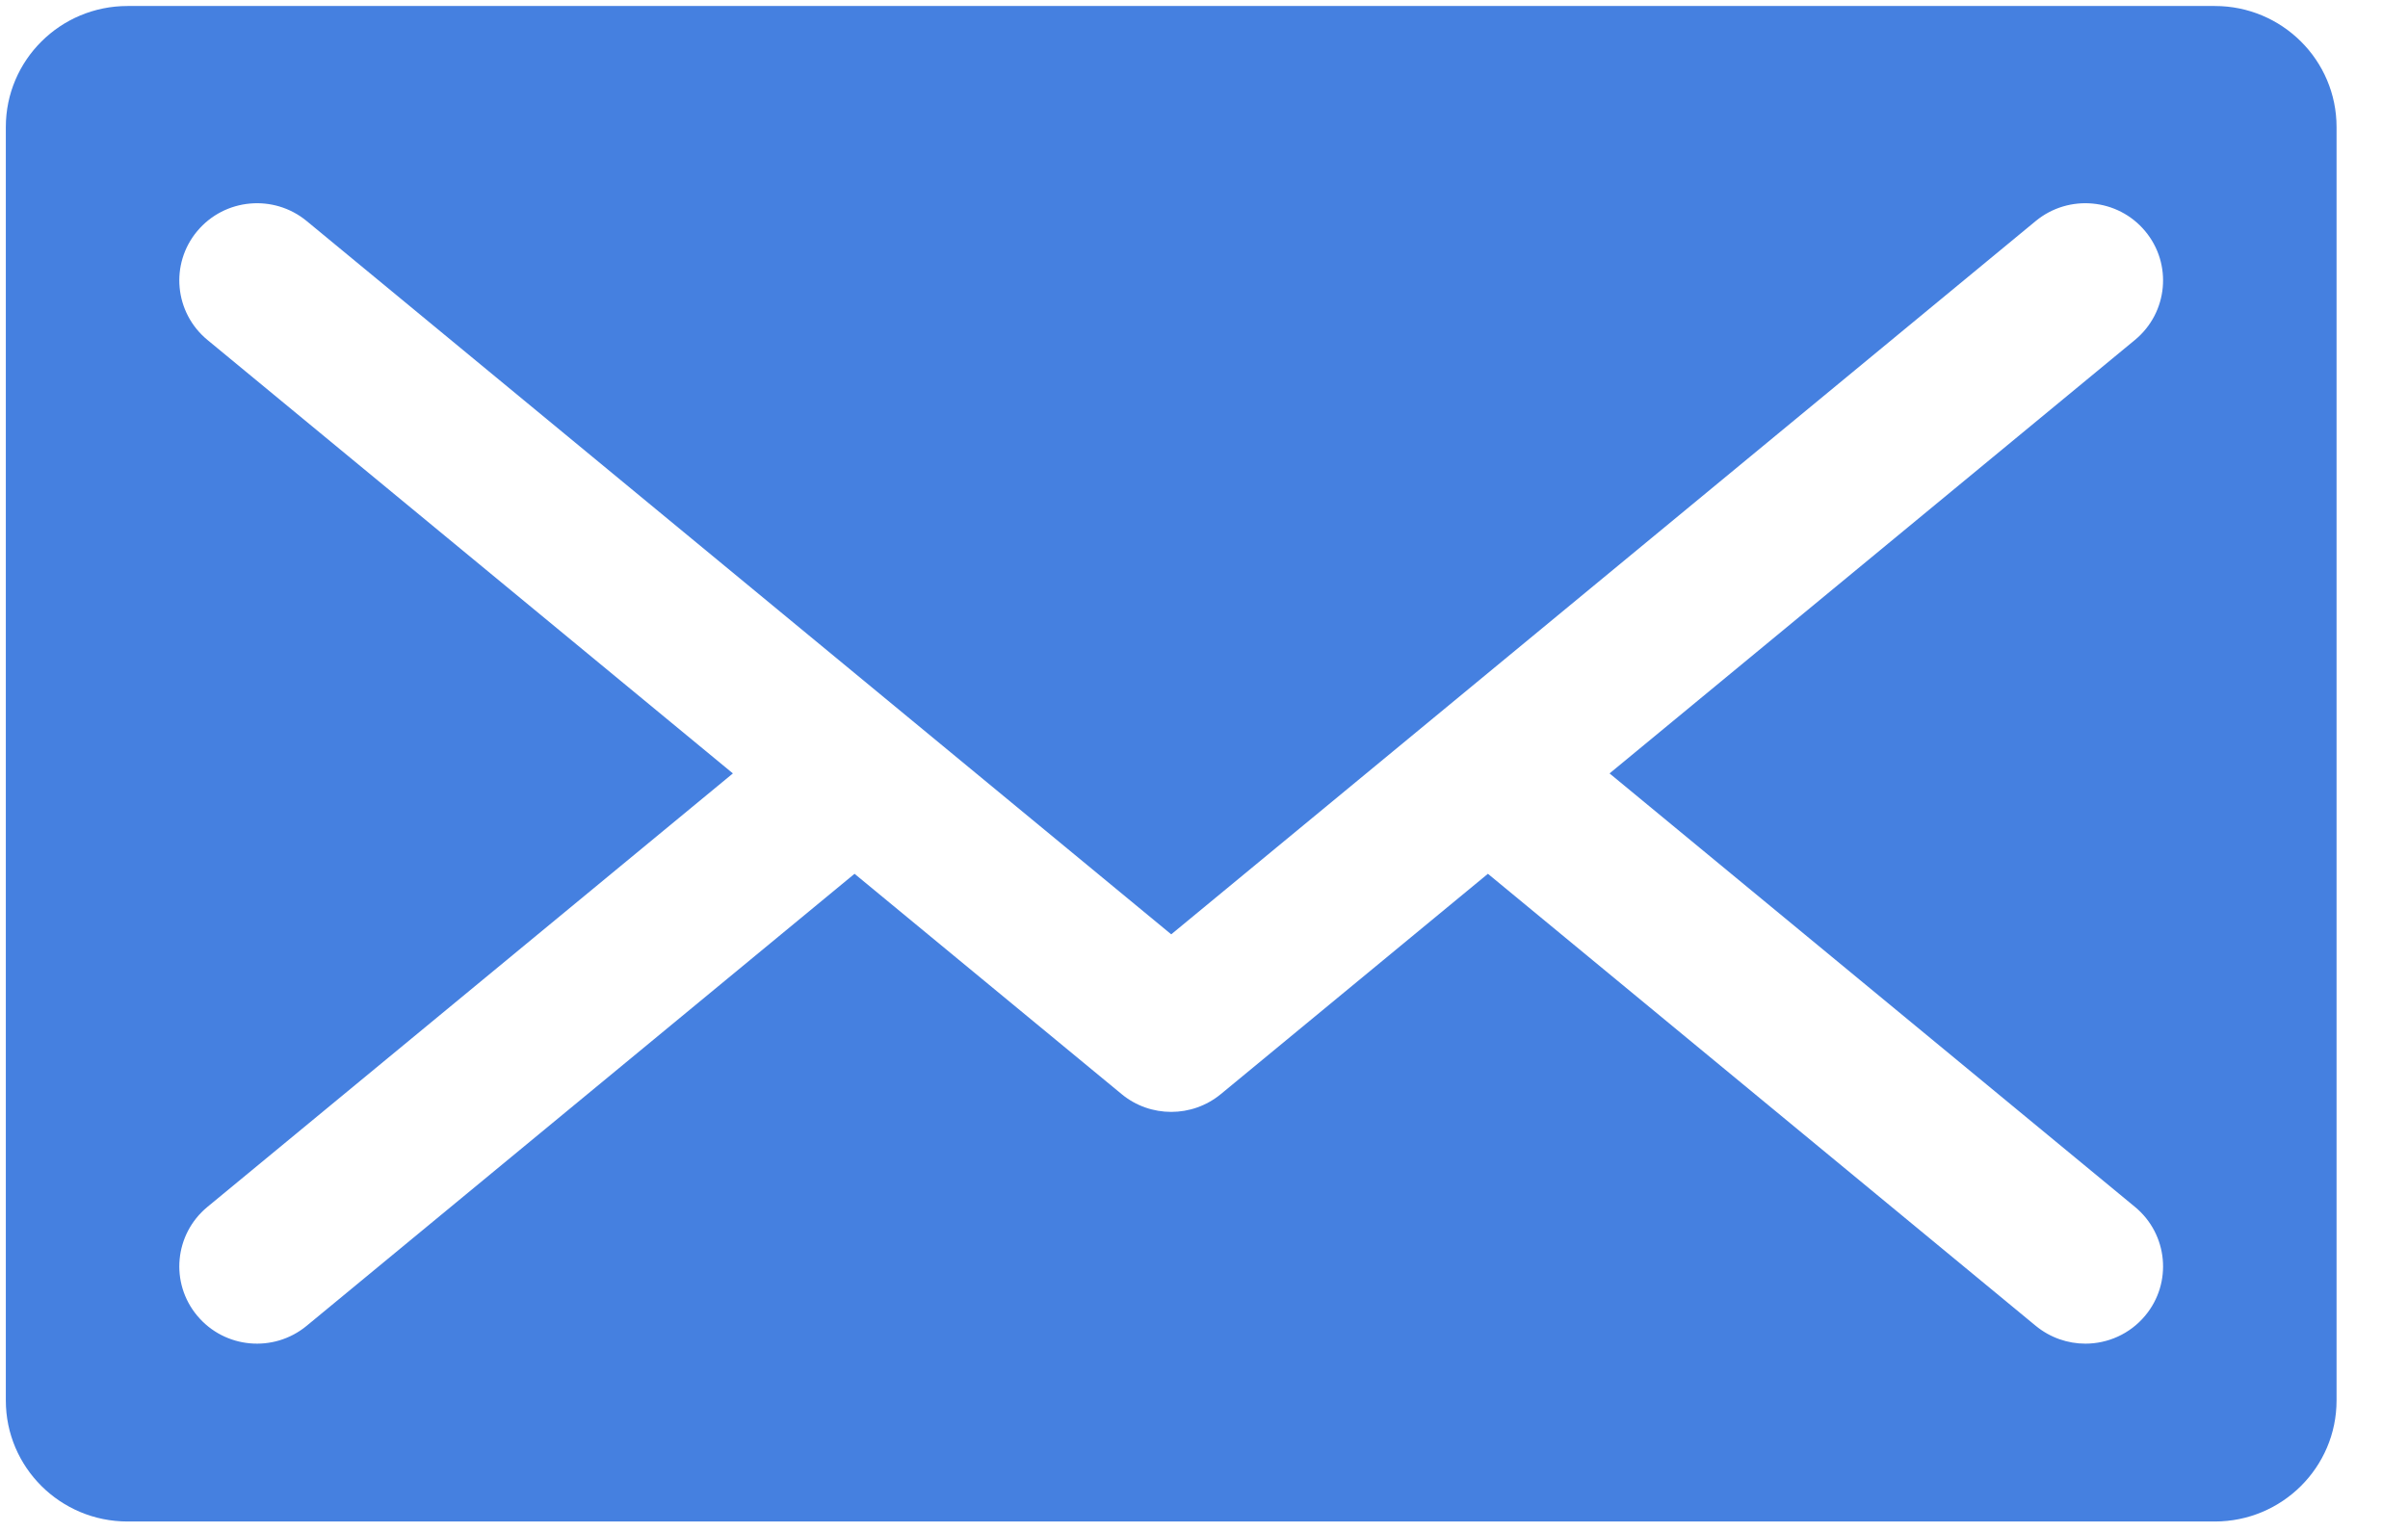
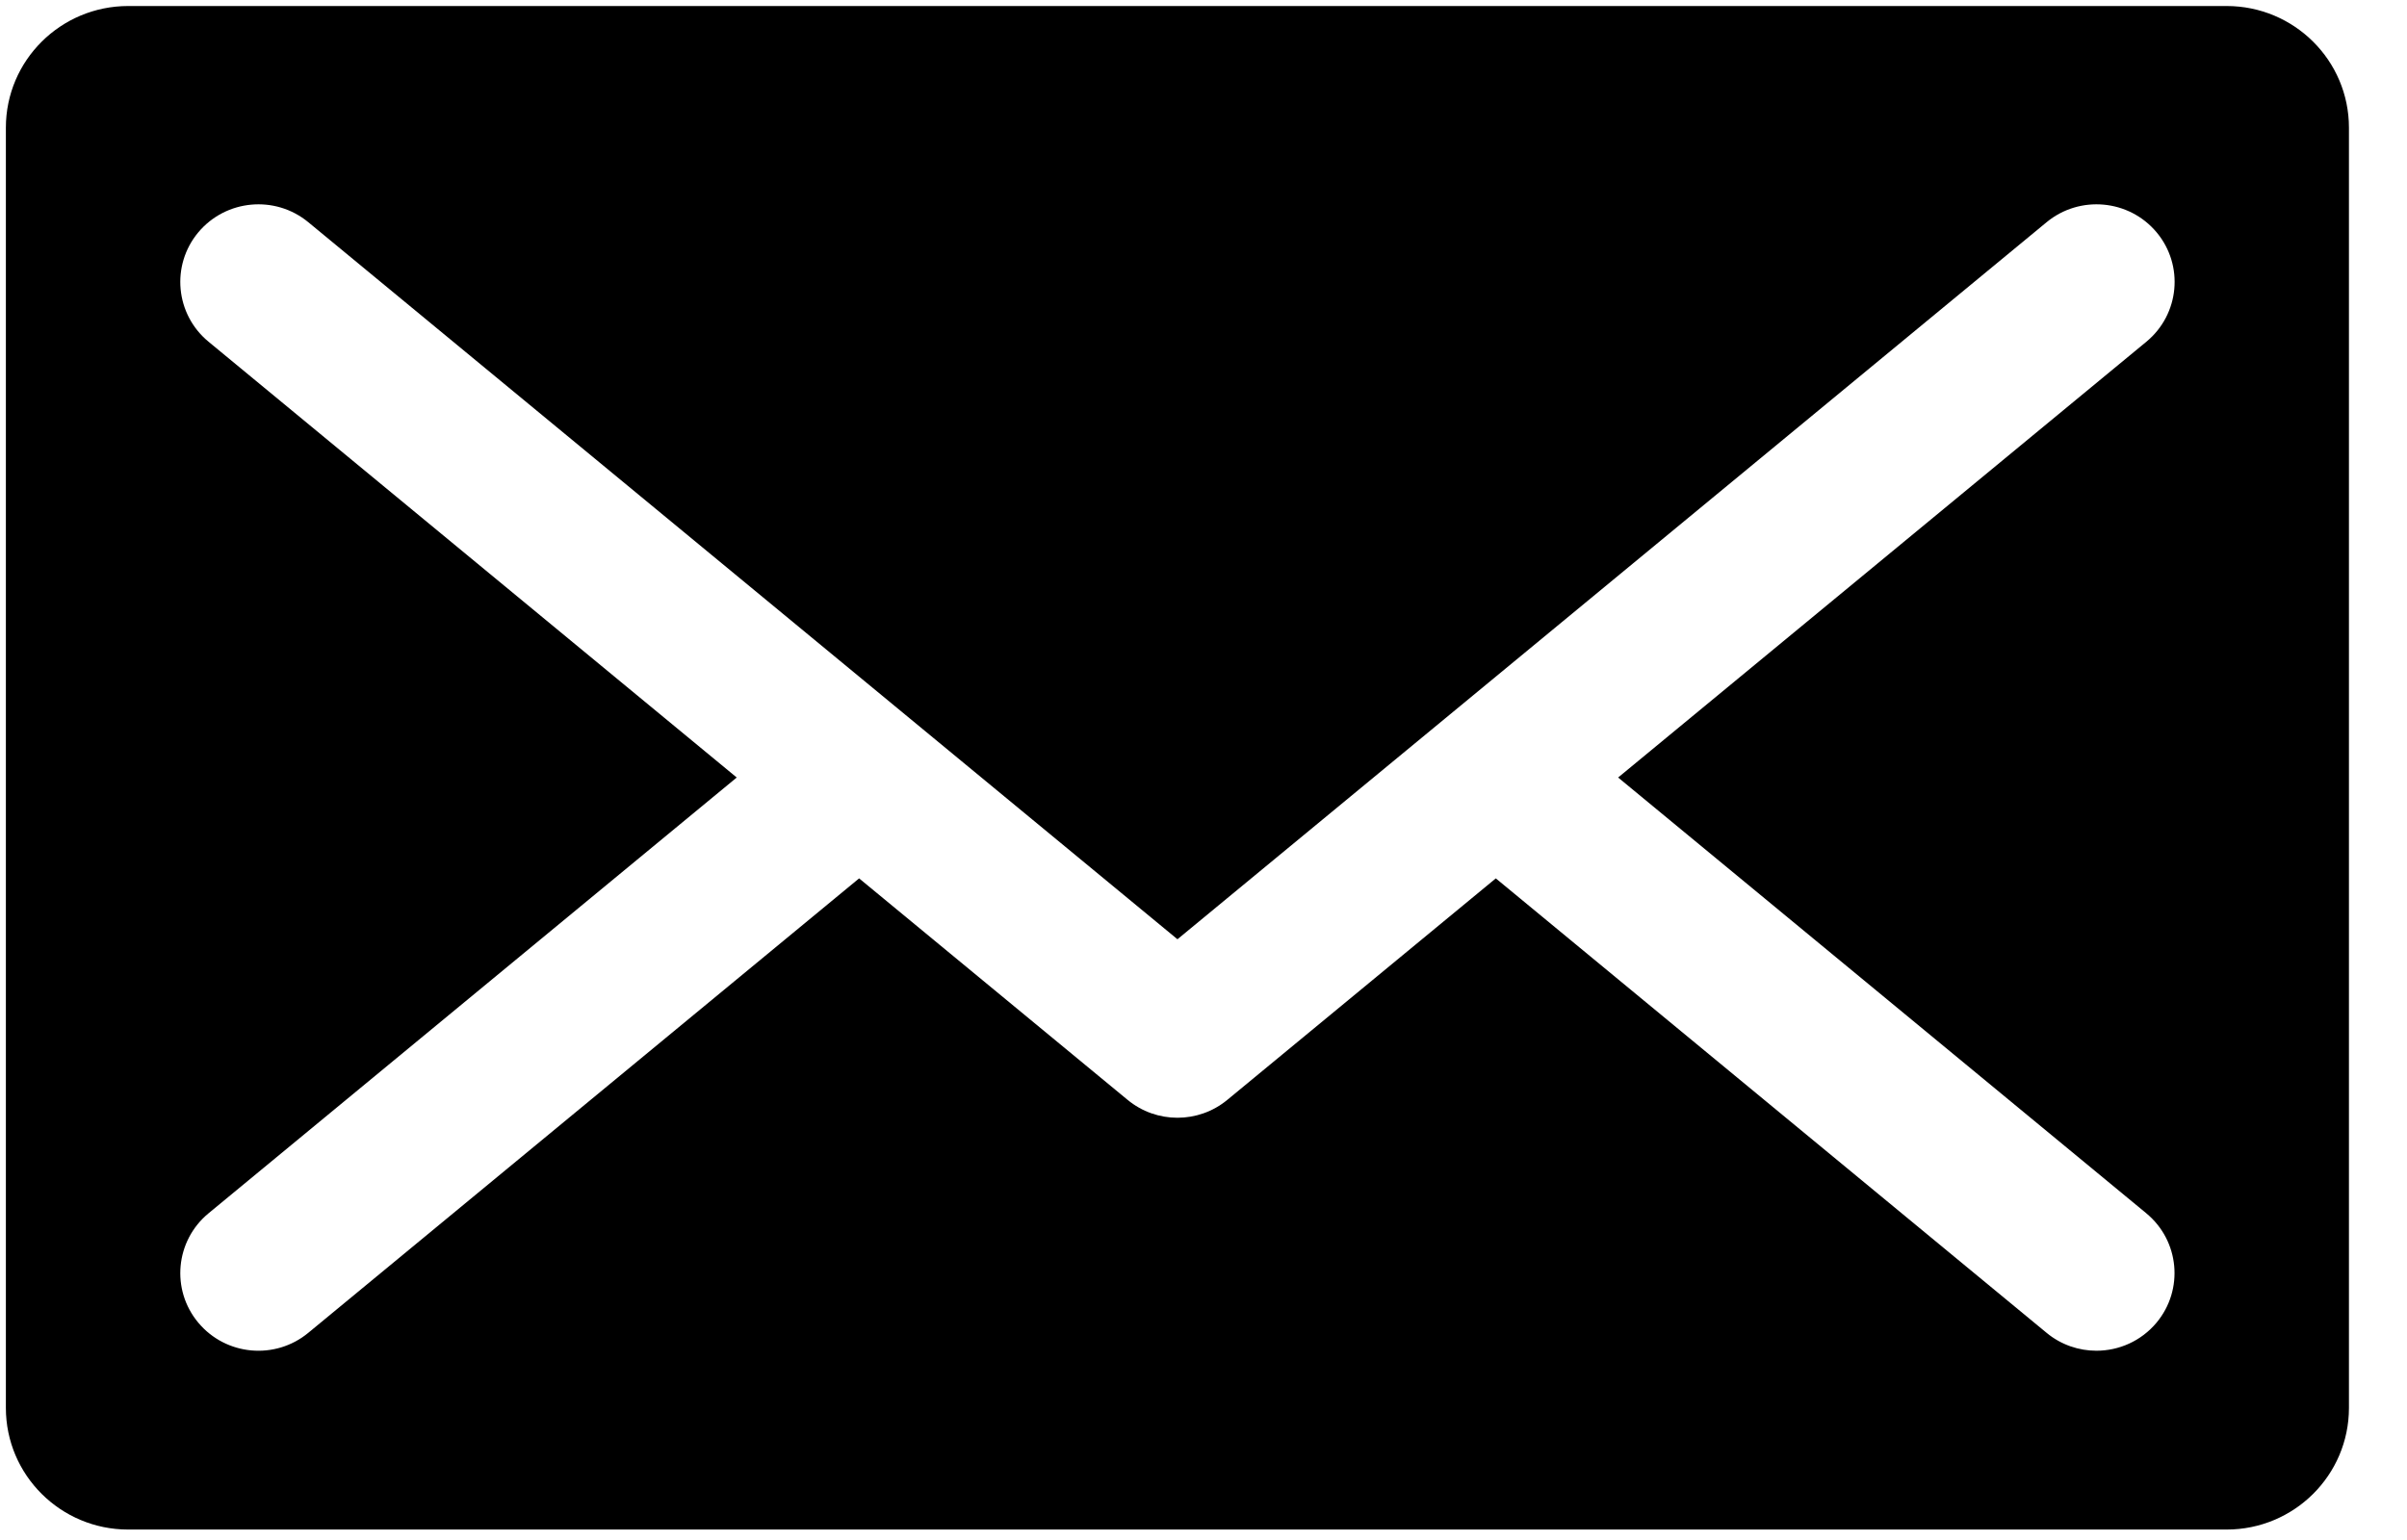
- <svg xmlns="http://www.w3.org/2000/svg" width="33px" height="21px" viewBox="0 0 33 21" version="1.1">
-   <defs />
-   <g id="Page-1" stroke="none" stroke-width="1" fill="none" fill-rule="evenodd">
-     <g id="MD" transform="translate(-359, -6905)" fill-rule="nonzero" fill="#4580E0">
-       <g id="About-me-" transform="translate(-264, 6093)">
-         <g id="Content" transform="translate(493, 191)">
-           <g id="Info" transform="translate(0.079861, 595.231)">
-             <g id="mail" transform="translate(40, 25.85122)">
-               <path d="M120.273,0 L91.668,0 C90.747,0 90,0.743 90,1.659 L90,19.116 C90,20.032 90.747,20.775 91.668,20.775 L120.273,20.775 C121.194,20.775 121.941,20.032 121.941,19.116 L121.941,1.659 C121.941,0.743 121.194,0 120.273,0 Z M119.179,16.463 C119.631,16.837 119.694,17.504 119.318,17.954 C119.108,18.206 118.804,18.337 118.499,18.337 C118.259,18.337 118.018,18.256 117.819,18.093 L110.311,11.896 L106.651,14.916 C106.453,15.079 106.212,15.16 105.971,15.16 C105.729,15.16 105.488,15.079 105.291,14.916 L101.631,11.896 L94.122,18.093 C93.67,18.466 92.999,18.405 92.623,17.954 C92.247,17.504 92.31,16.837 92.762,16.463 L99.964,10.52 L92.762,4.577 C92.31,4.203 92.247,3.536 92.623,3.086 C92.999,2.636 93.67,2.575 94.122,2.947 L105.971,12.726 L117.819,2.947 C118.271,2.575 118.943,2.636 119.318,3.086 C119.694,3.536 119.631,4.203 119.179,4.577 L111.978,10.52 L119.179,16.463 Z" id="XMLID_234_" />
-             </g>
-           </g>
-         </g>
-       </g>
-     </g>
-   </g>
+ <svg xmlns="http://www.w3.org/2000/svg" version="1.1" width="50" height="32" viewBox="0 0 50 32">
+   <path d="M46.252 0.125h-43.588c-1.404 0-2.542 1.132-2.542 2.528v26.602c0 1.396 1.138 2.528 2.542 2.528h43.588c1.404 0 2.542-1.132 2.542-2.528v-26.602c0-1.396-1.138-2.528-2.542-2.528zM44.585 25.212c0.689 0.569 0.784 1.586 0.212 2.272-0.321 0.384-0.783 0.583-1.249 0.583-0.365 0-0.733-0.122-1.035-0.372l-11.441-9.443-5.577 4.602c-0.3 0.248-0.668 0.372-1.036 0.372s-0.736-0.124-1.036-0.372l-5.577-4.602-11.442 9.443c-0.688 0.569-1.711 0.476-2.285-0.211-0.572-0.685-0.477-1.702 0.212-2.272l10.973-9.056-10.973-9.056c-0.689-0.569-0.784-1.586-0.212-2.272 0.574-0.685 1.596-0.779 2.285-0.211l18.055 14.9 18.055-14.9c0.689-0.568 1.713-0.474 2.285 0.211s0.477 1.702-0.212 2.272l-10.974 9.056 10.974 9.057z" />
</svg>
